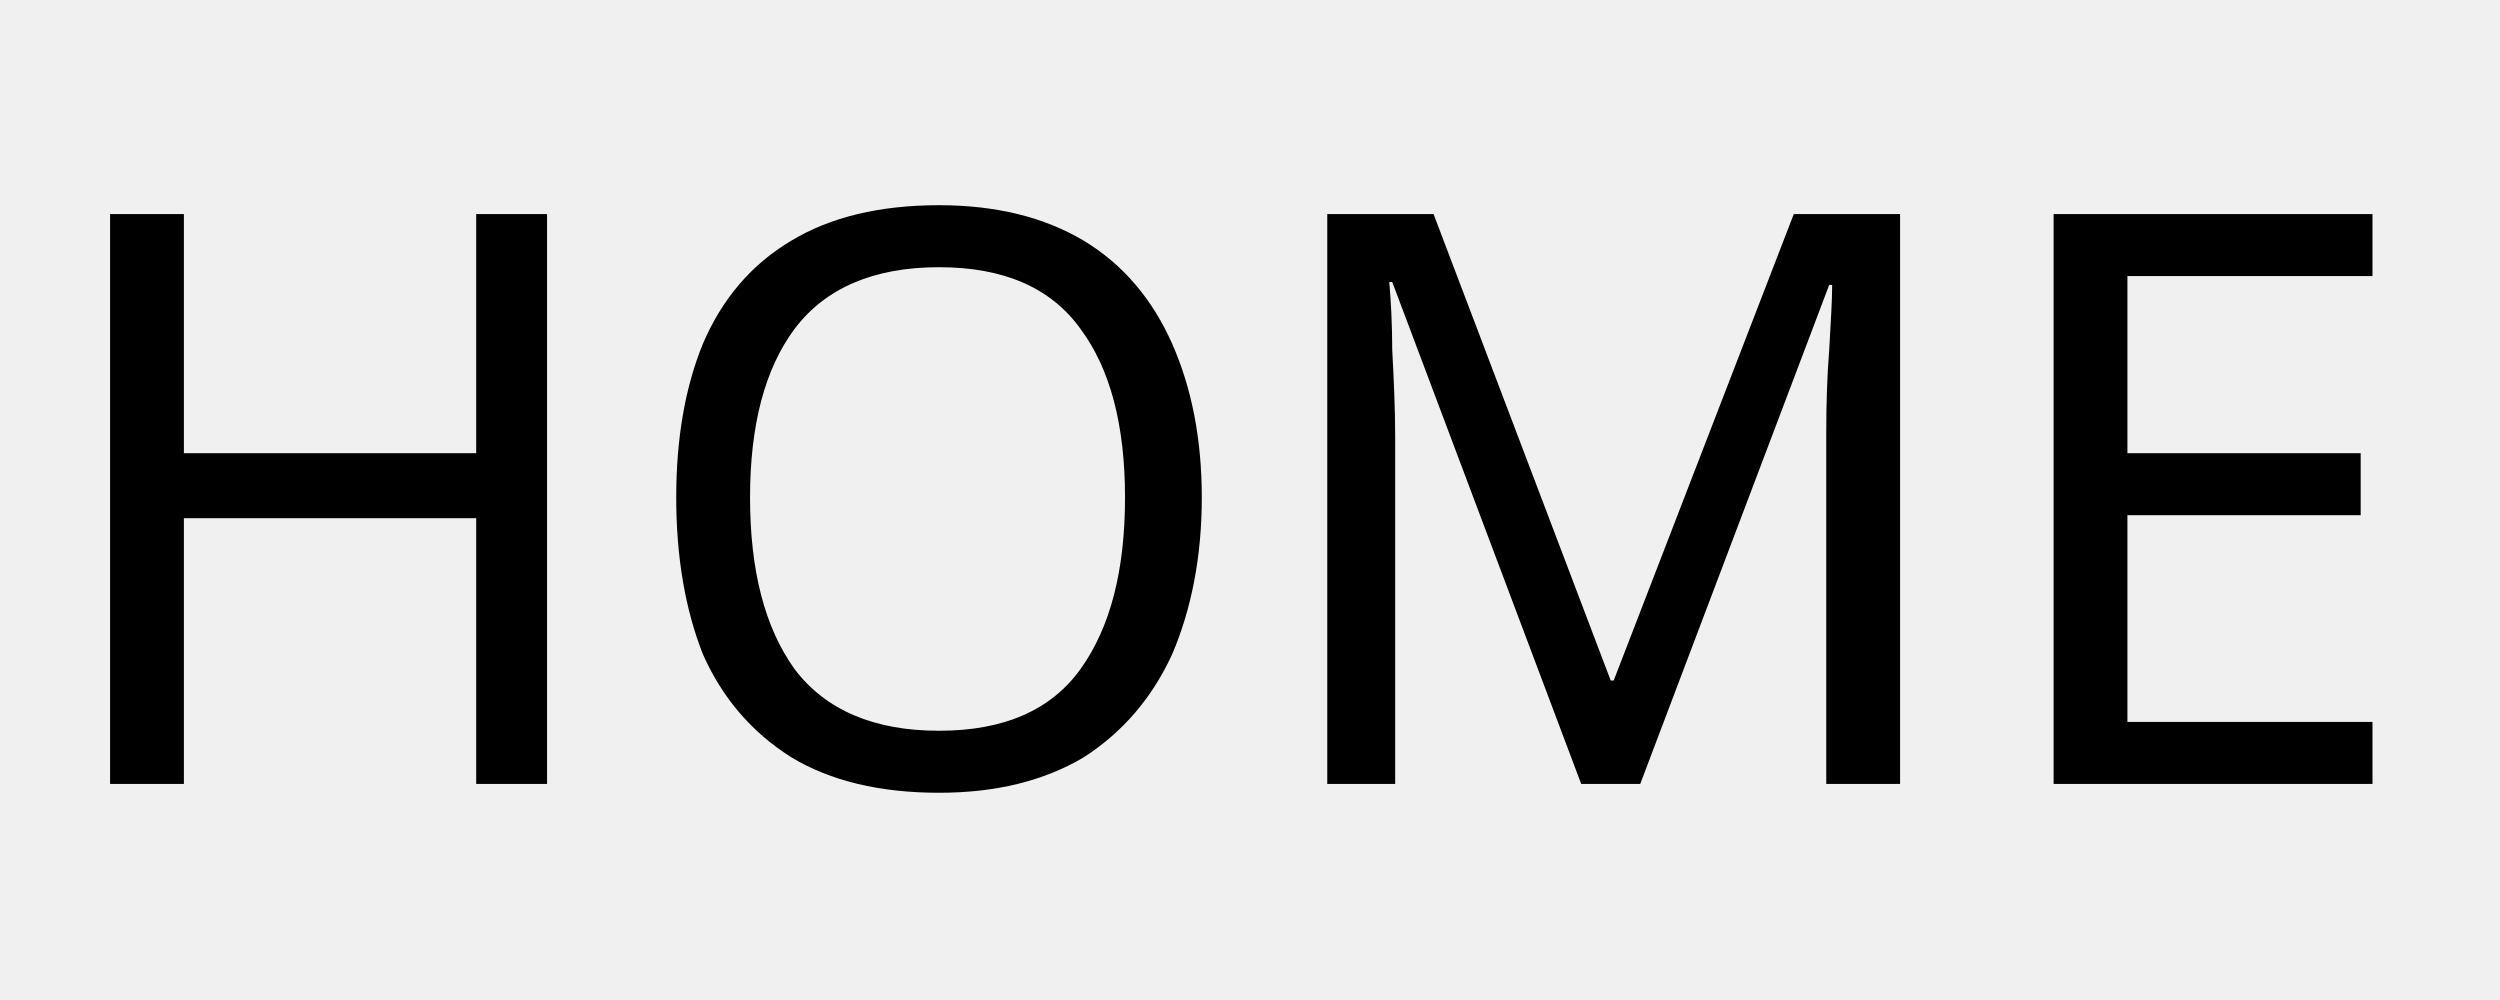
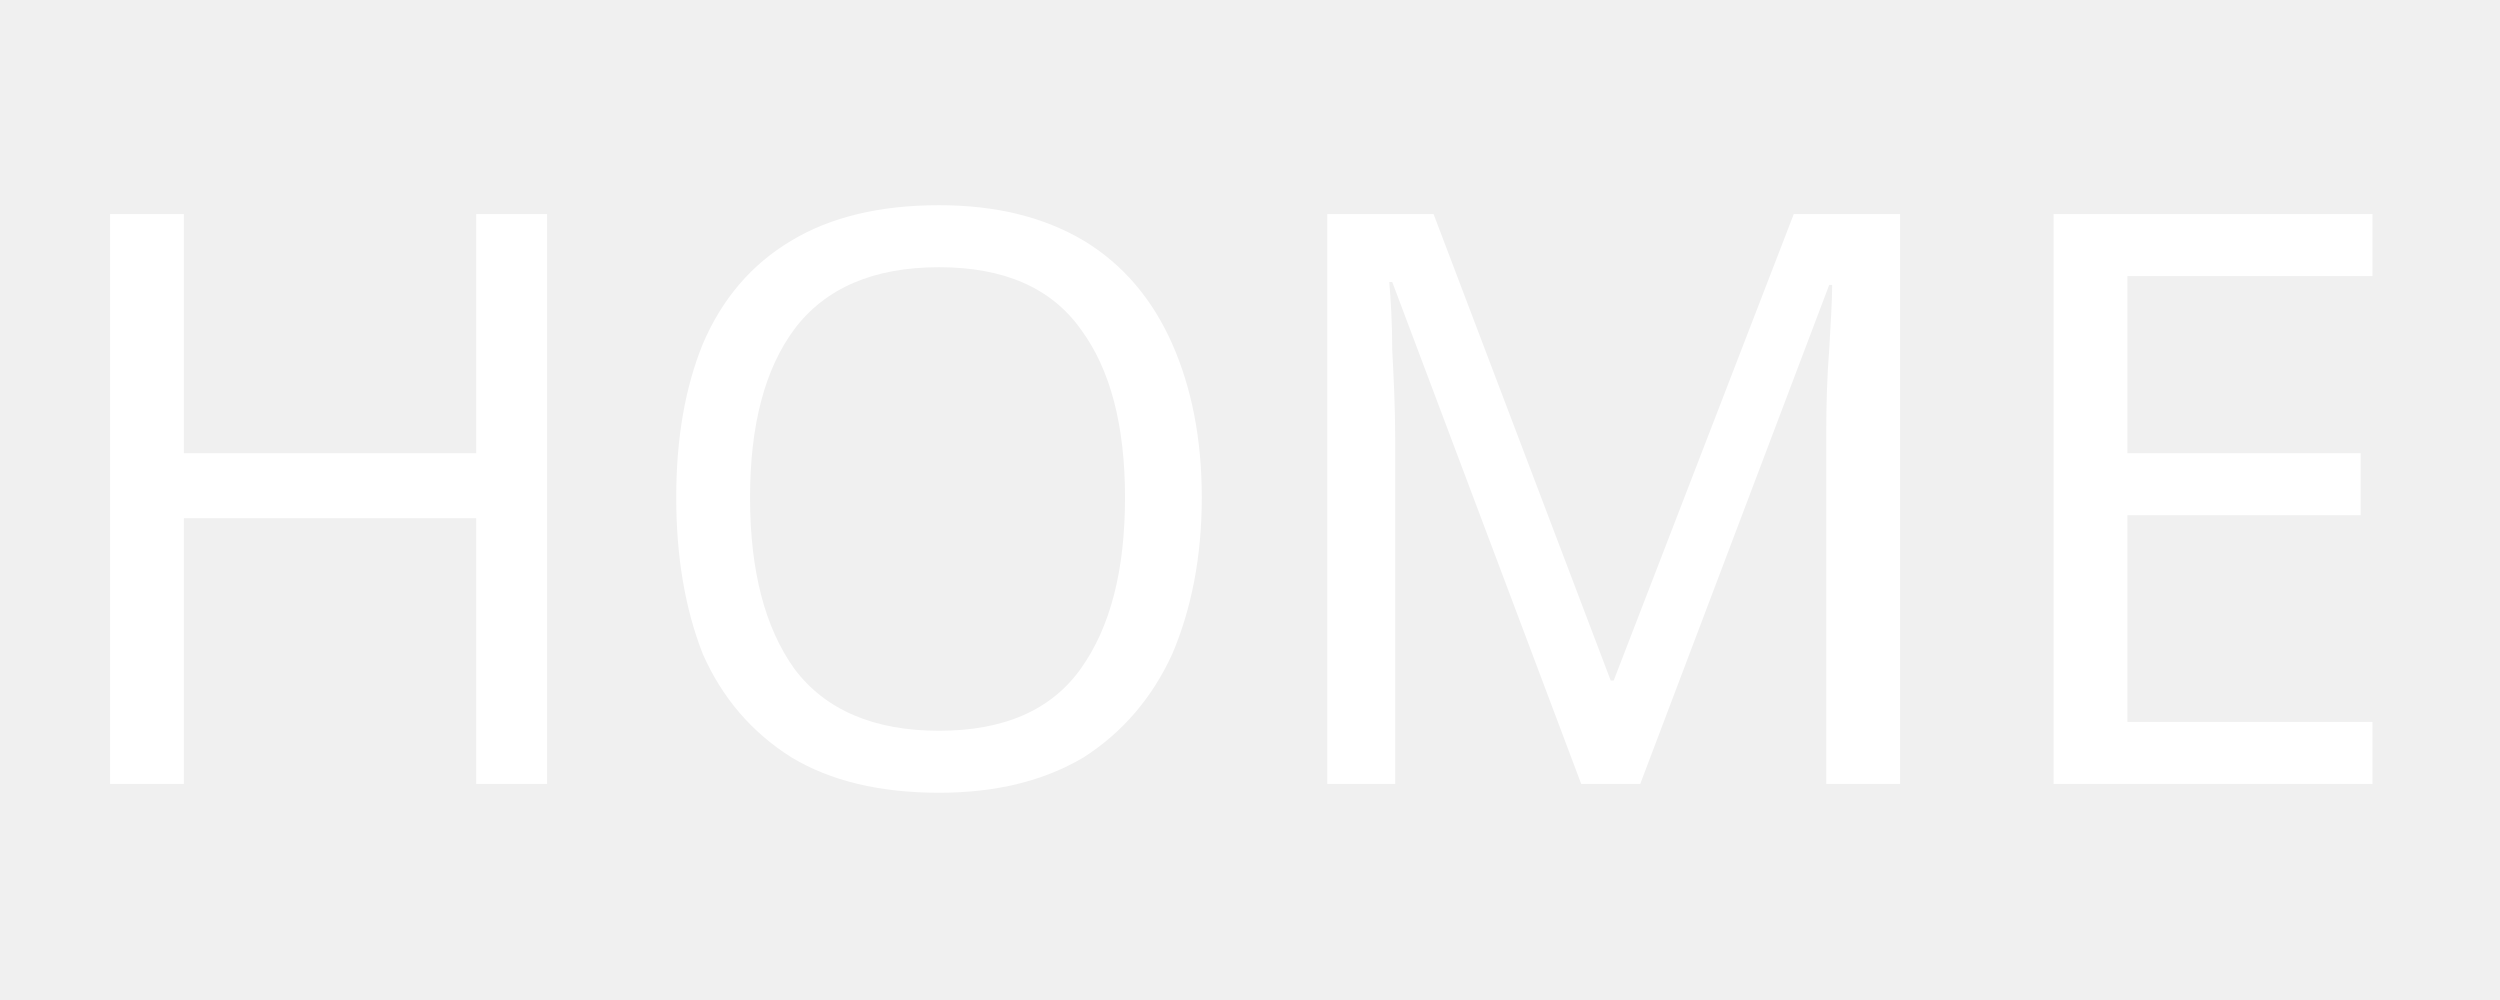
<svg xmlns="http://www.w3.org/2000/svg" width="50" height="20" viewBox="0 0 13.229 5.292" version="1.1" id="svg1">
  <defs id="defs1" />
  <g id="layer1">
-     <text xml:space="preserve" style="font-style:normal;font-weight:normal;font-size:4.233px;line-height:1.25;font-family:sans-serif;fill:black;fill-opacity:1;stroke:none;stroke-width:0.265" x="0.176" y="4.147" id="text1">
-       <tspan id="tspan1" x="0.176" y="4.147" style="font-size:4.233px;stroke-width:0.265;fill:black;fill-opacity:1">HOME</tspan>
+     <text xml:space="preserve" style="font-style:normal;font-weight:normal;font-size:4.233px;line-height:1.25;font-family:sans-serif;fill:white;fill-opacity:1;stroke:none;stroke-width:0.265" x="0.176" y="4.147" id="text1">
+       <tspan id="tspan1" x="0.176" y="4.147" style="font-size:4.233px;stroke-width:0.265;fill:white;fill-opacity:1">HOME</tspan>
    </text>
  </g>
</svg>
